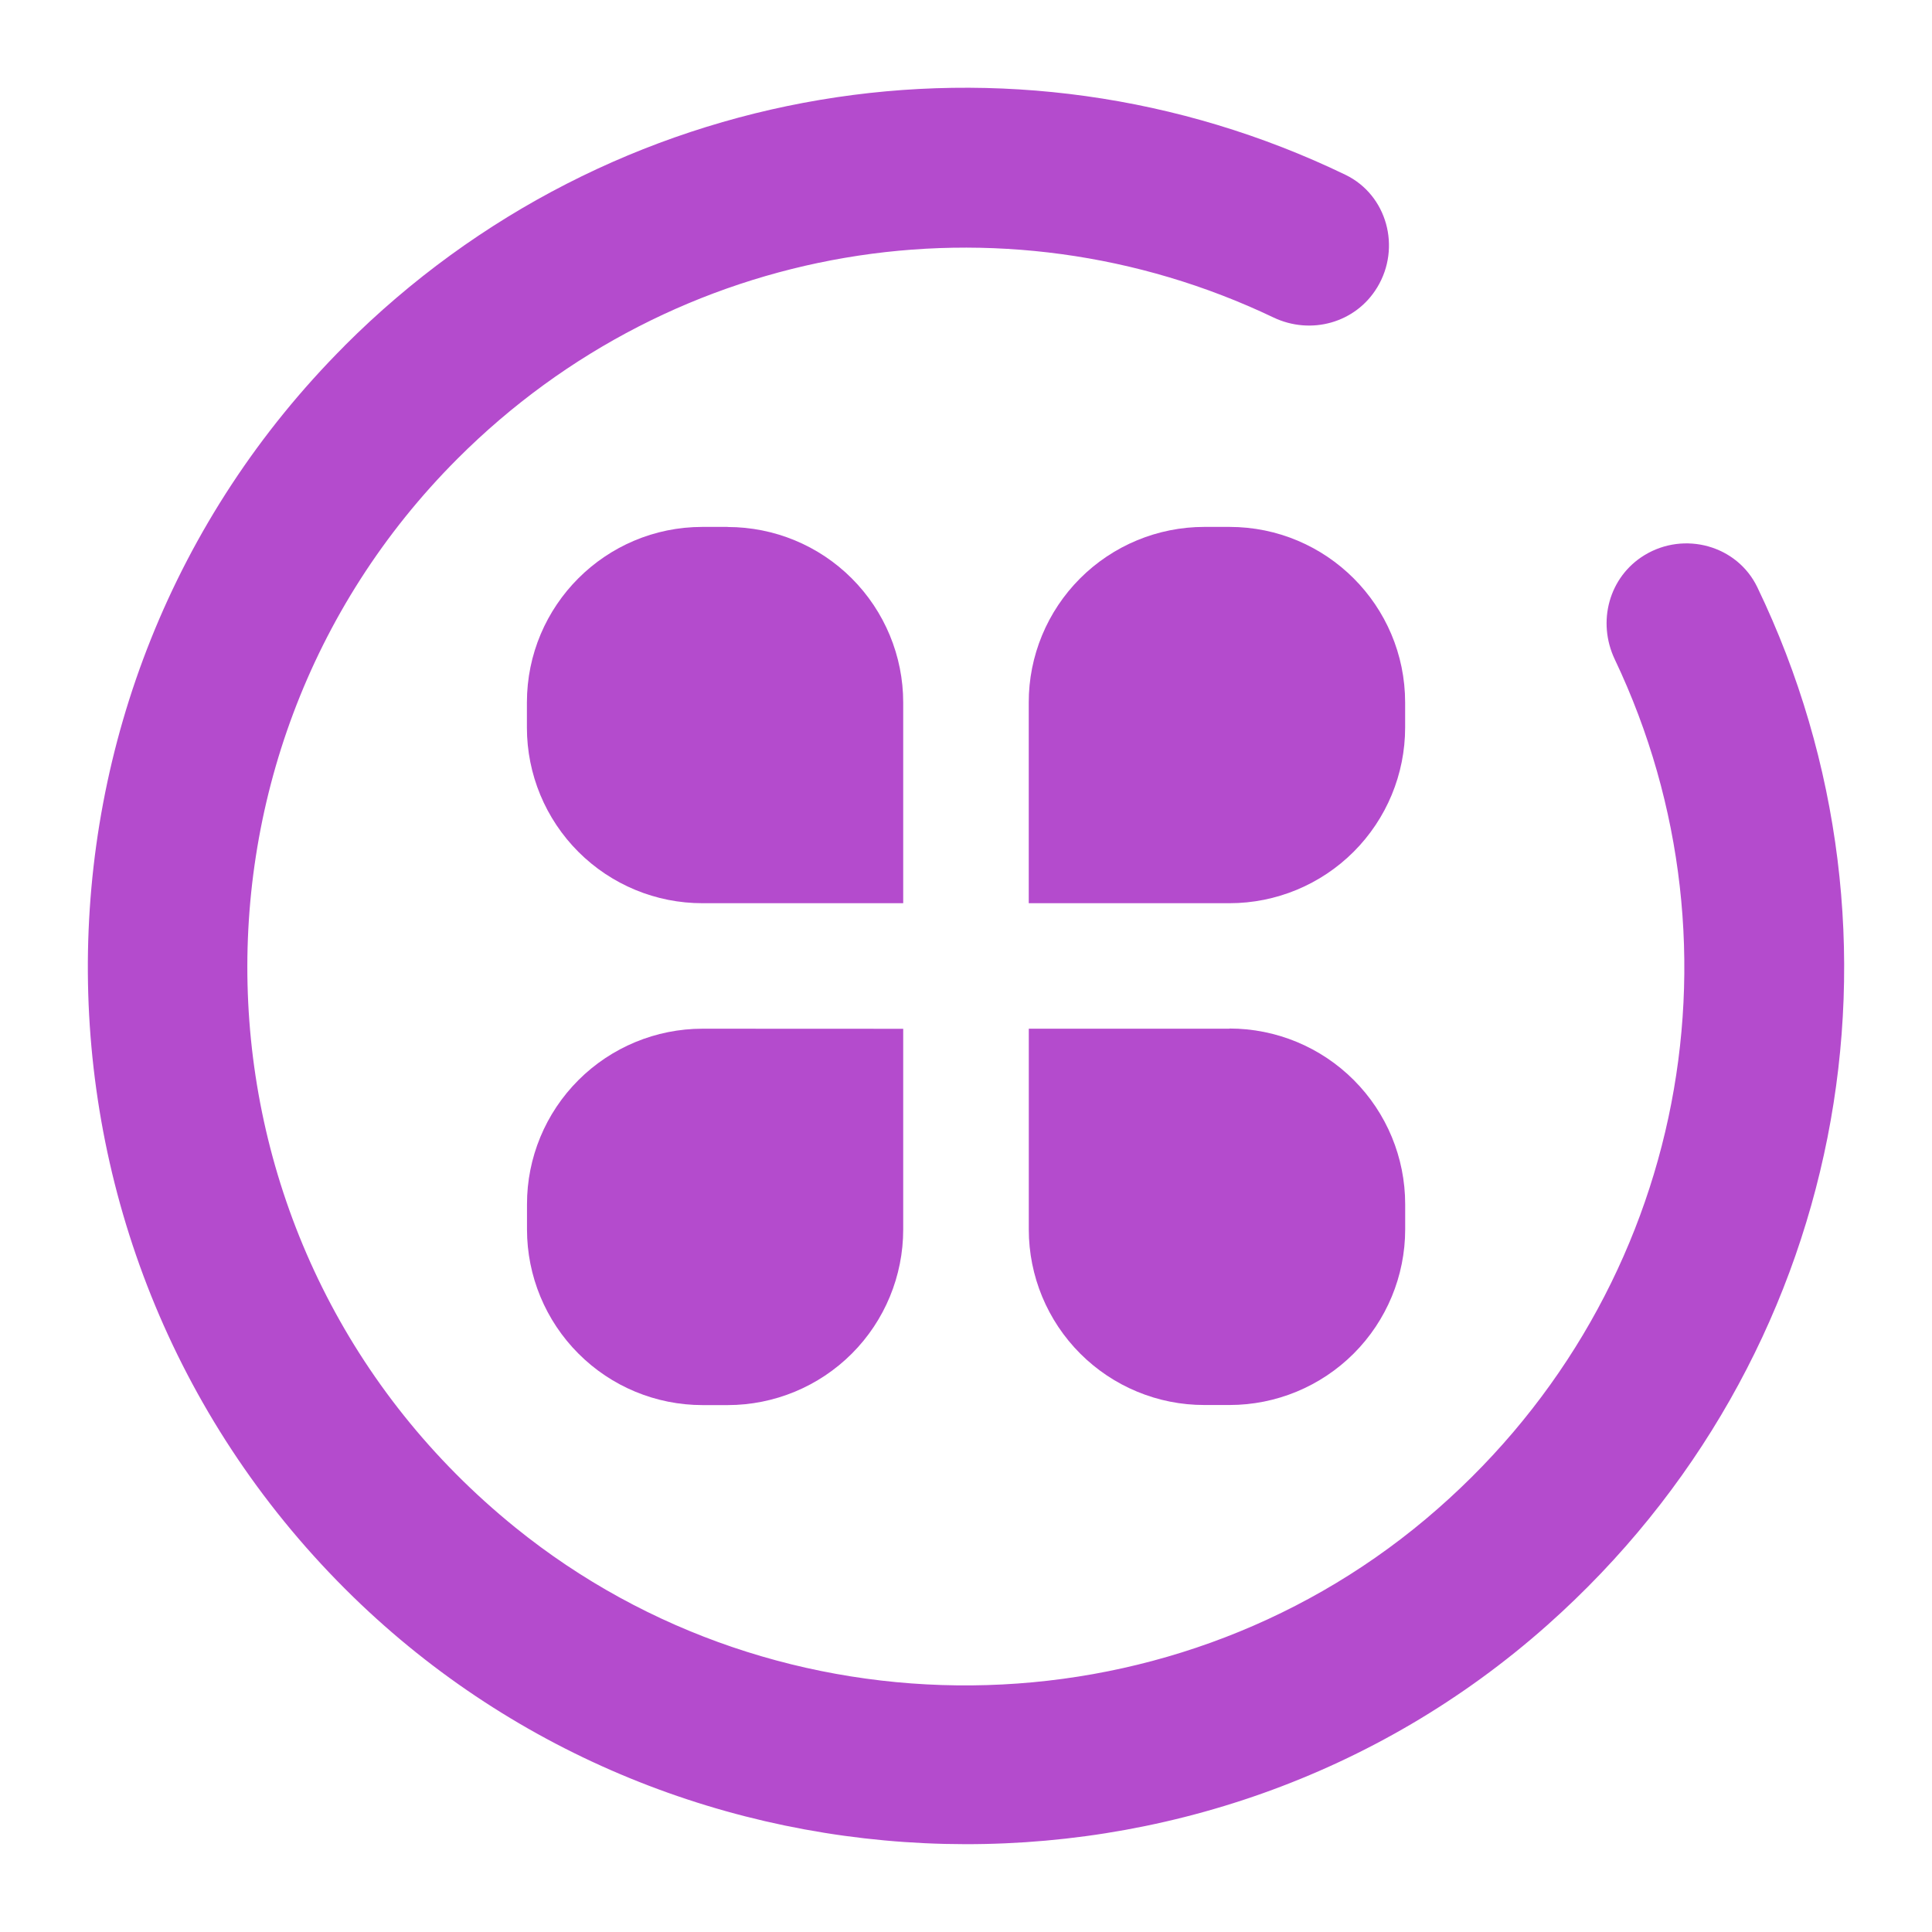
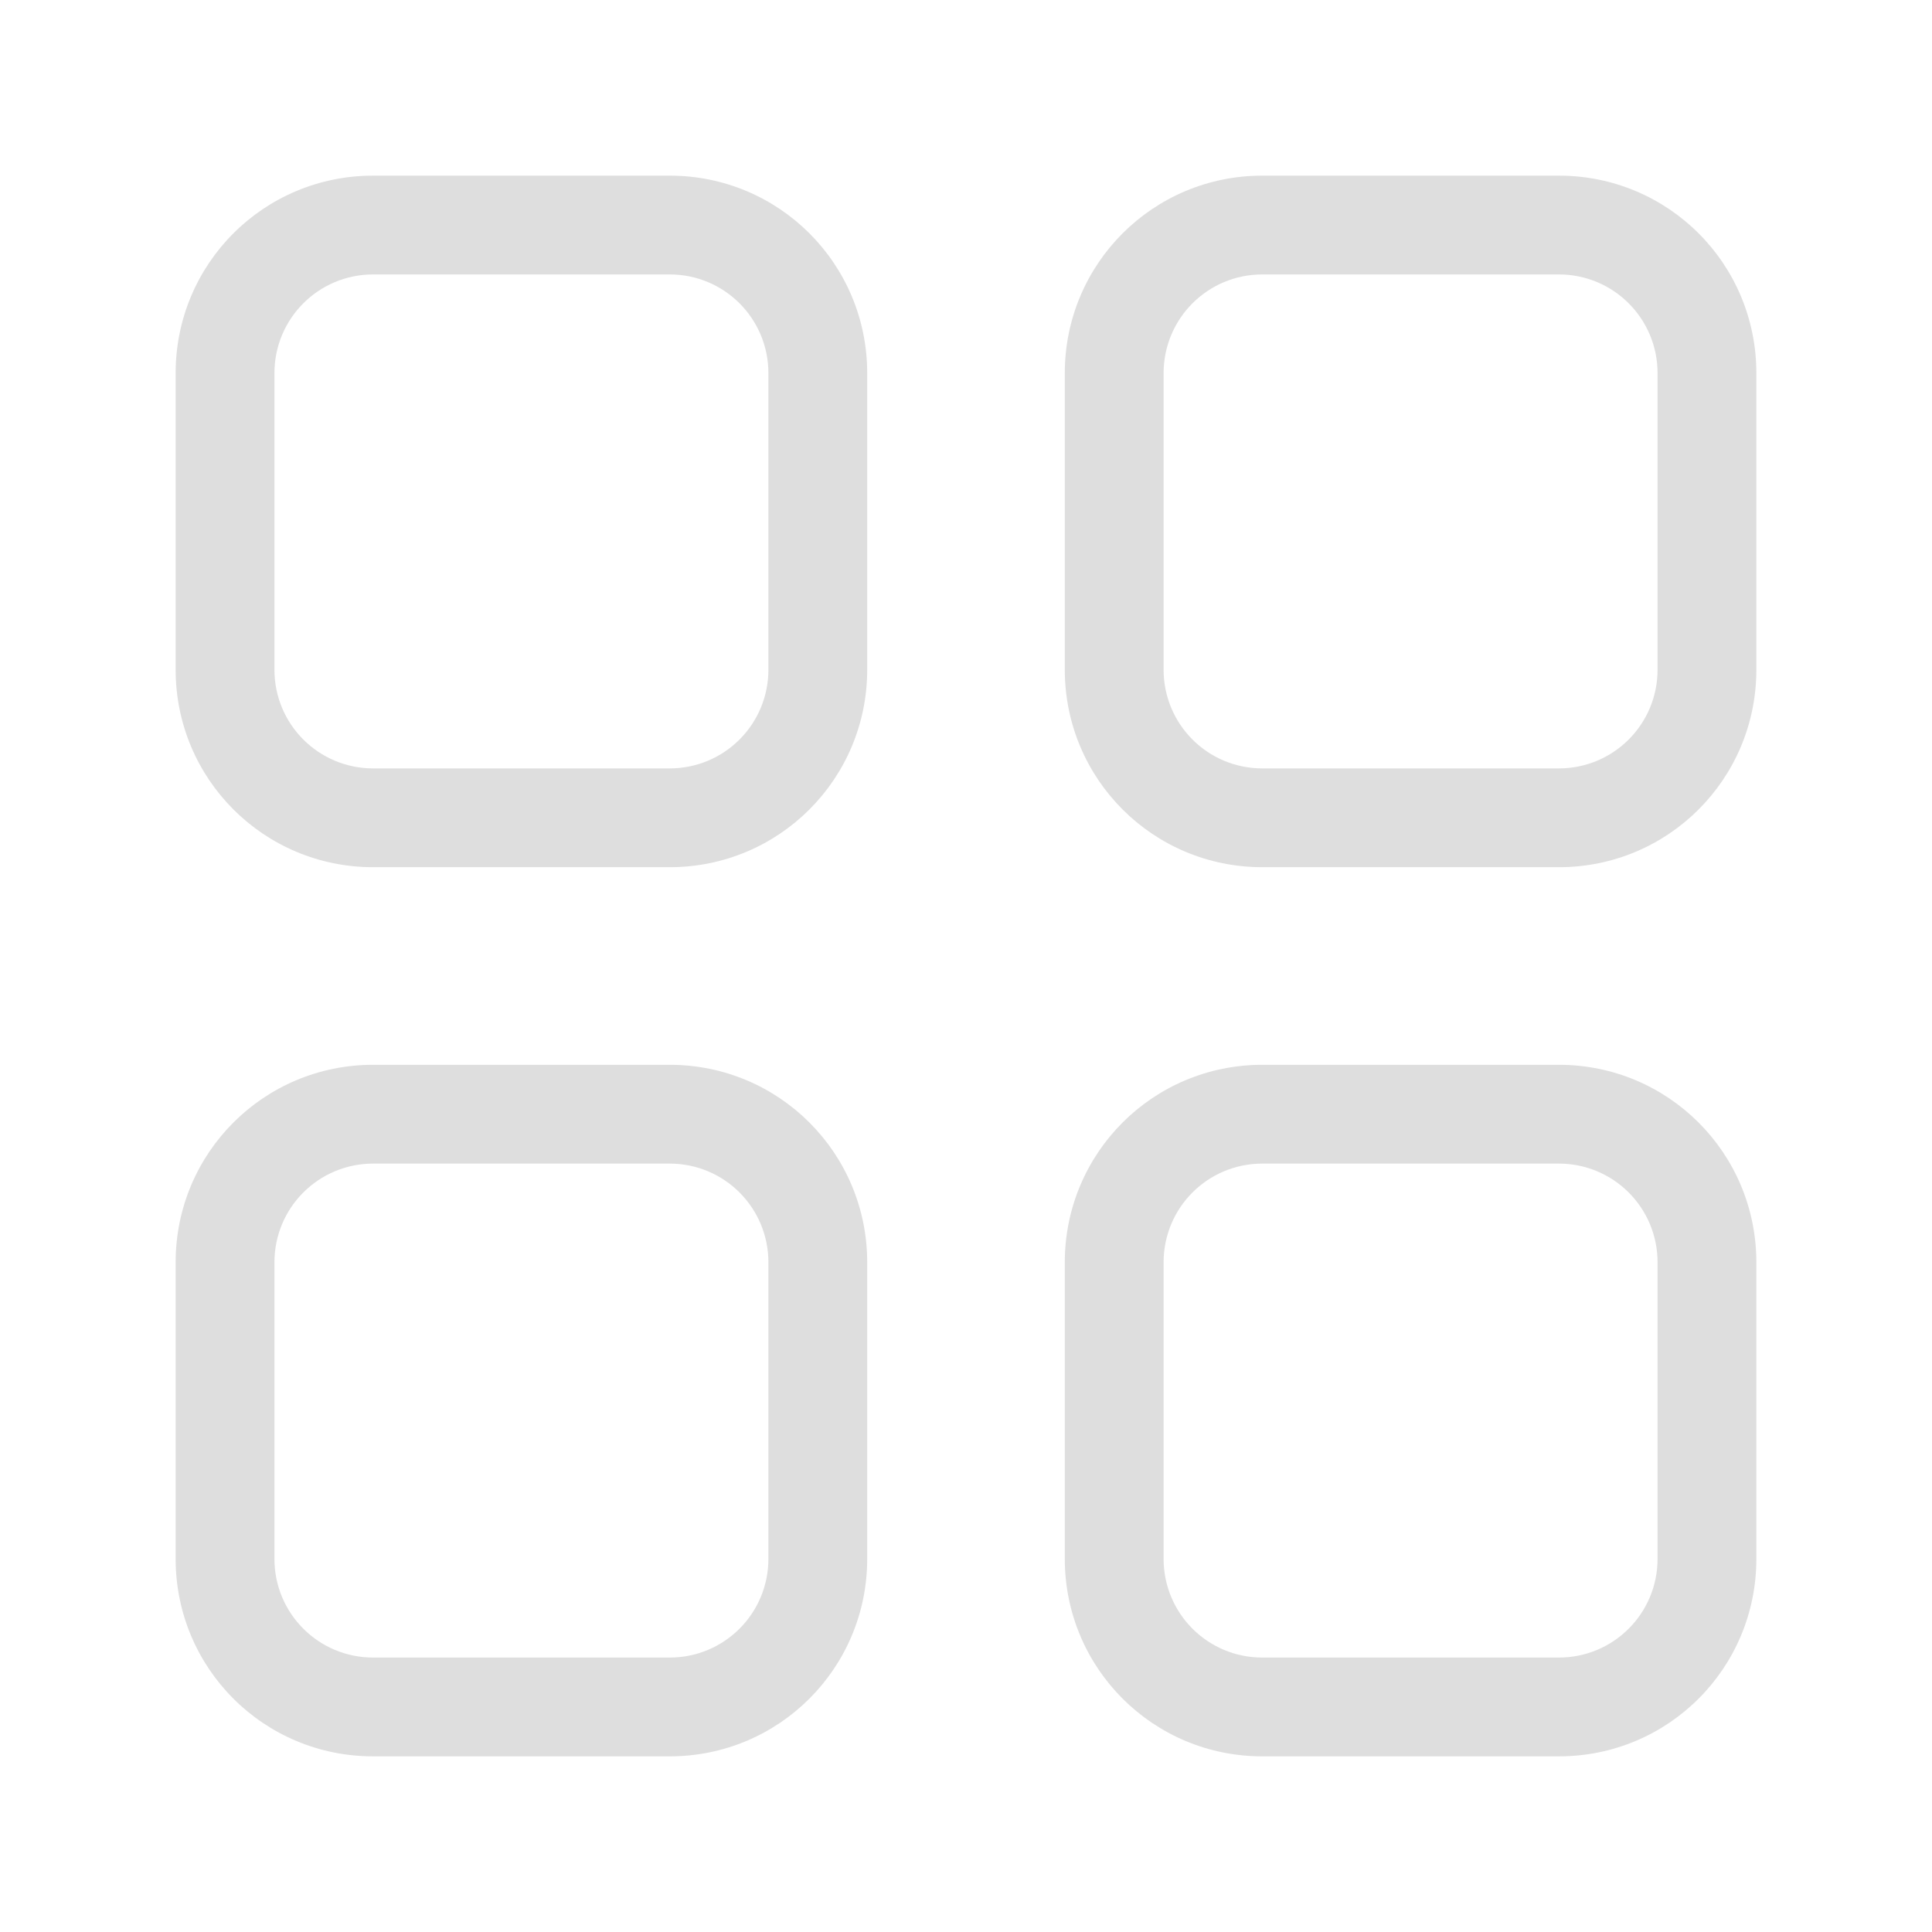
<svg xmlns="http://www.w3.org/2000/svg" width="22" height="22" version="1.1" id="svg1">
  <defs id="defs1" />
-   <style type="text/css" id="current-color-scheme">
-       .ColorScheme-Text {
-         color:#31363b;
-       }
-       .ColorScheme-Background{
-         color:#E9E8E8;
-       }
-       .ColorScheme-ViewText {
-         color:#31363b;
-       }
-       .ColorScheme-ViewBackground{
-         color:#ffffff;
-       }
-       .ColorScheme-ViewHover {
-         color:#000000;
-       }
-       .ColorScheme-ViewFocus{
-         color:#5a5a5a;
-       }
-       .ColorScheme-ButtonText {
-         color:#31363b;
-       }
-       .ColorScheme-ButtonBackground{
-         color:#E9E8E8;
-       }
-       .ColorScheme-ButtonHover {
-         color:#1489ff;
-       }
-       .ColorScheme-ButtonFocus{
-         color:#2B74C7;
-       }
- </style>
-   <g id="22-22-applications-other-2" transform="translate(-32,-10)">
-     <path style="clip-rule:evenodd;fill:#ffffc1;fill-opacity:0;fill-rule:evenodd;stroke-width:0.689;stroke-linejoin:round;stroke-miterlimit:1.414" d="M 32,10 V 32 H 54 V 10 Z" id="rect817-5" />
-     <path d="M 40.286,16 H 39.999 C 38.895,16 38,16.895 38,18 v 0.286 c 0,0.53 0.211,1.039 0.586,1.414 0.375,0.375 0.884,0.586 1.414,0.585 h 2.285 V 18 c 0,-0.53 -0.211,-1.039 -0.586,-1.414 -0.375,-0.375 -0.883,-0.585 -1.414,-0.585 h -7.15e-4" stroke-width="0.357" id="path2618-3" style="fill:#b44bcd;fill-opacity:1" />
-     <path d="m 40,21.714 c -0.53,0 -1.039,0.211 -1.414,0.586 -0.375,0.375 -0.586,0.884 -0.585,1.414 v 0.286 c 0,0.53 0.211,1.039 0.586,1.414 C 38.961,25.789 39.469,26 40,26 h 0.286 c 0.53,0 1.039,-0.211 1.414,-0.586 0.375,-0.375 0.585,-0.884 0.585,-1.414 v -2.285 z" stroke-width="0.357" id="path2620-6" style="fill:#b44bcd;fill-opacity:1" />
-     <path d="m 46,21.714 h -2.285 v 2.286 c 0,0.53 0.211,1.039 0.586,1.414 0.375,0.375 0.884,0.586 1.414,0.585 h 0.286 c 0.53,0 1.039,-0.211 1.414,-0.586 0.375,-0.375 0.586,-0.884 0.586,-1.414 v -0.286 c 0,-0.531 -0.21,-1.039 -0.586,-1.415 -0.375,-0.375 -0.884,-0.586 -1.414,-0.586 h -7.05e-4" stroke-width="0.357" id="path2622-7" style="fill:#b44bcd;fill-opacity:1" />
-     <path d="m 45.714,16 h -4.99e-4 c -0.53,0 -1.039,0.211 -1.414,0.586 -0.375,0.375 -0.586,0.884 -0.585,1.414 v 2.285 h 2.286 c 0.53,0 1.039,-0.211 1.414,-0.586 0.375,-0.375 0.586,-0.884 0.586,-1.414 V 17.999 C 48,16.895 47.104,16 46,16 h -0.286 z" stroke-width="0.357" id="path2624-5" style="fill:#b44bcd;fill-opacity:1" />
-     <path d="m 35.924,13.938 c -3.93,3.933 -3.898,10.352 0.096,14.244 3.721,3.625 9.717,3.774 13.6,0.323 3.403,-3.023 4.306,-7.84 2.391,-11.818 -0.23,-0.477 -0.831,-0.641 -1.284,-0.366 -0.406,0.247 -0.543,0.759 -0.339,1.188 1.577,3.316 0.768,7.336 -2.153,9.789 -2.963,2.488 -7.359,2.53 -10.367,0.096 -3.836,-3.105 -4.055,-8.772 -0.659,-12.17 2.475,-2.477 6.192,-3.088 9.292,-1.609 0.426,0.203 0.935,0.063 1.18,-0.34 l 0.002,-0.003 c 0.274,-0.452 0.113,-1.052 -0.363,-1.282 -3.797,-1.832 -8.361,-1.09 -11.396,1.947 z" id="path1-0-4" style="fill:#b44bcd;fill-opacity:1;stroke-width:0.364" />
-   </g>
+   <style id="current-color-scheme" type="text/css">.ColorScheme-Text {
+         color:#dedede;
+       }</style>
+   <path class="ColorScheme-Text" fill="currentColor" d="M 4.25,2 C 3.003,2 2,3.003 2,4.25 v 3.375 c 0,1.246 1.004,2.25 2.25,2.25 h 3.375 c 1.246,0 2.25,-1.004 2.25,-2.25 V 4.25 C 9.875,3.003 8.871,2 7.625,2 Z m 10.125,0 c -1.246,0 -2.25,1.004 -2.25,2.25 v 3.375 c 0,1.246 1.004,2.25 2.25,2.25 H 17.75 C 18.997,9.875 20,8.871 20,7.625 V 4.25 C 20,3.003 18.997,2 17.75,2 Z M 4.25,3.125 h 3.375 c 0.623,0 1.125,0.502 1.125,1.125 V 7.625 C 8.75,8.248 8.248,8.75 7.625,8.75 H 4.25 C 3.627,8.75 3.125,8.248 3.125,7.625 V 4.25 c 0,-0.623 0.502,-1.125 1.125,-1.125 z m 10.125,0 h 3.375 c 0.623,0 1.125,0.502 1.125,1.125 v 3.375 c 0,0.623 -0.502,1.125 -1.125,1.125 H 14.375 C 13.752,8.75 13.25,8.248 13.25,7.625 V 4.25 c 0,-0.623 0.502,-1.125 1.125,-1.125 z m -10.125,9 C 3.003,12.125 2,13.129 2,14.375 V 17.75 C 2,18.997 3.003,20 4.25,20 h 3.375 c 1.246,0 2.25,-1.004 2.25,-2.25 v -3.375 c 0,-1.246 -1.004,-2.25 -2.25,-2.25 z m 10.125,0 c -1.246,0 -2.25,1.004 -2.25,2.25 v 3.375 c 0,1.246 1.004,2.25 2.25,2.25 H 17.75 C 18.997,20 20,18.997 20,17.75 v -3.375 c 0,-1.246 -1.004,-2.25 -2.25,-2.25 z M 4.25,13.25 h 3.375 c 0.623,0 1.125,0.502 1.125,1.125 v 3.375 c 0,0.623 -0.502,1.125 -1.125,1.125 H 4.25 c -0.623,0 -1.125,-0.502 -1.125,-1.125 v -3.375 c 0,-0.623 0.502,-1.125 1.125,-1.125 z m 10.125,0 h 3.375 c 0.623,0 1.125,0.502 1.125,1.125 v 3.375 c 0,0.623 -0.502,1.125 -1.125,1.125 h -3.375 c -0.623,0 -1.125,-0.502 -1.125,-1.125 v -3.375 c 0,-0.623 0.502,-1.125 1.125,-1.125 z" id="path1" style="stroke-width:1.125" />
</svg>
